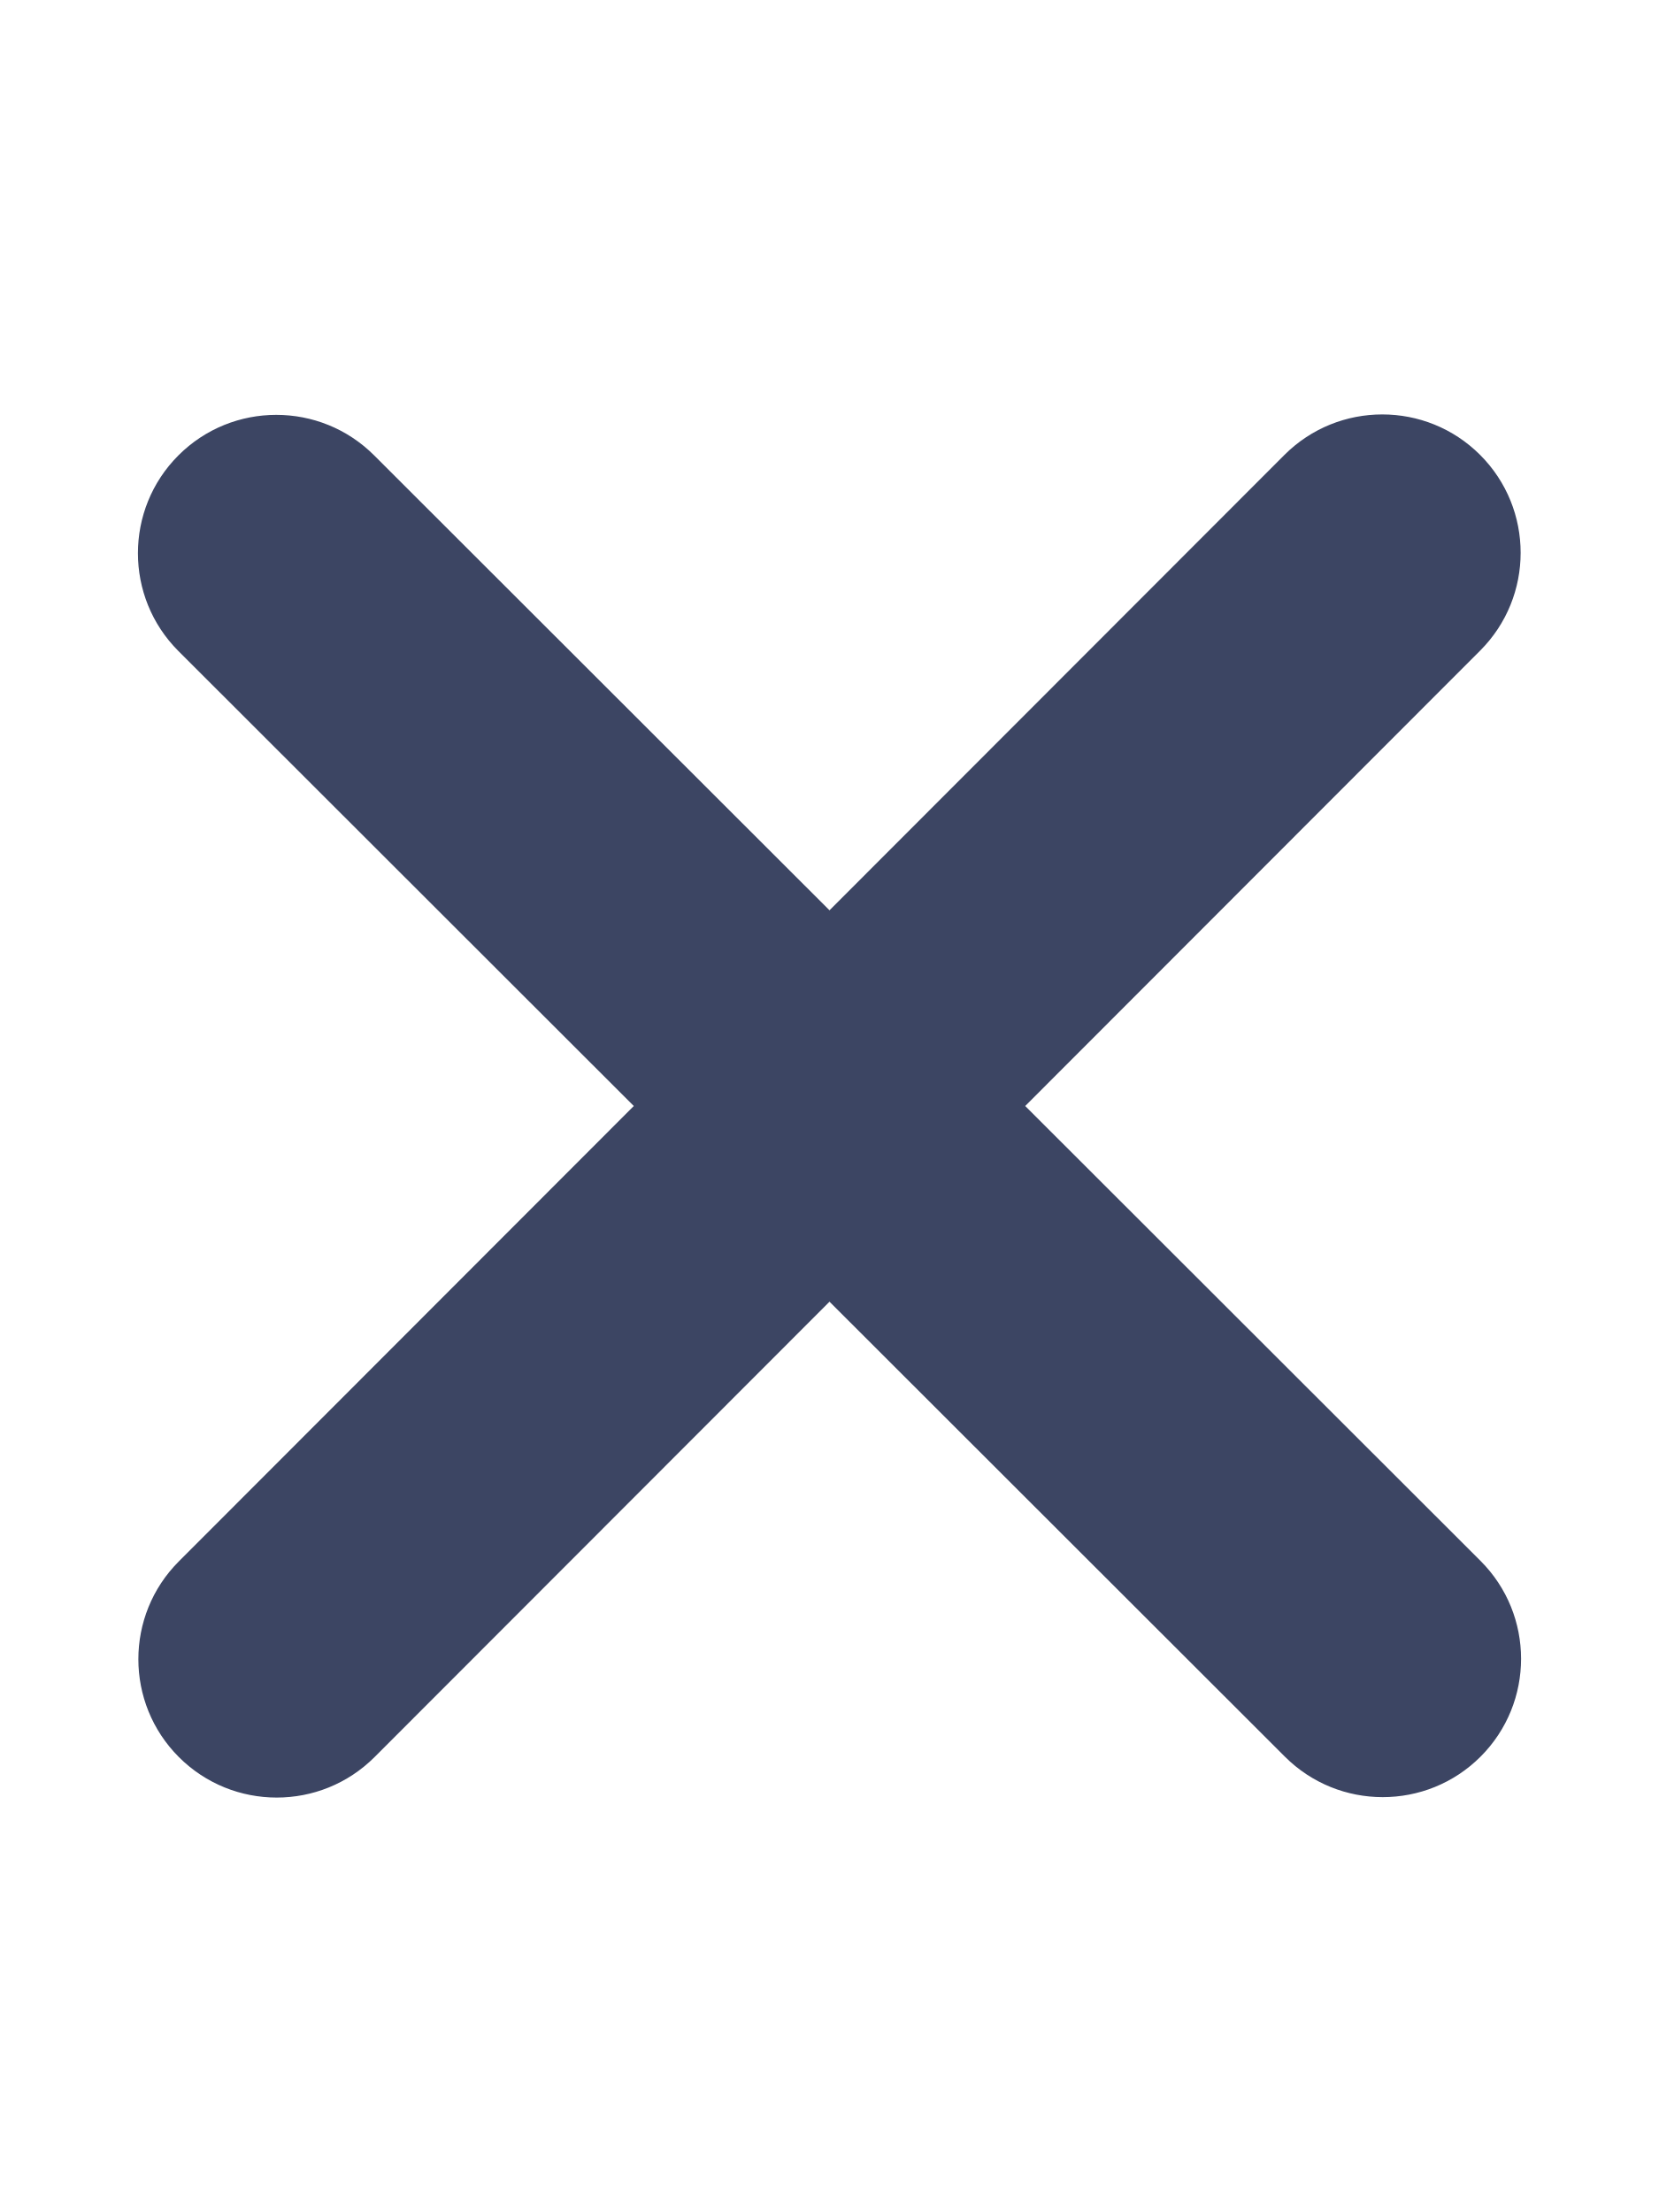
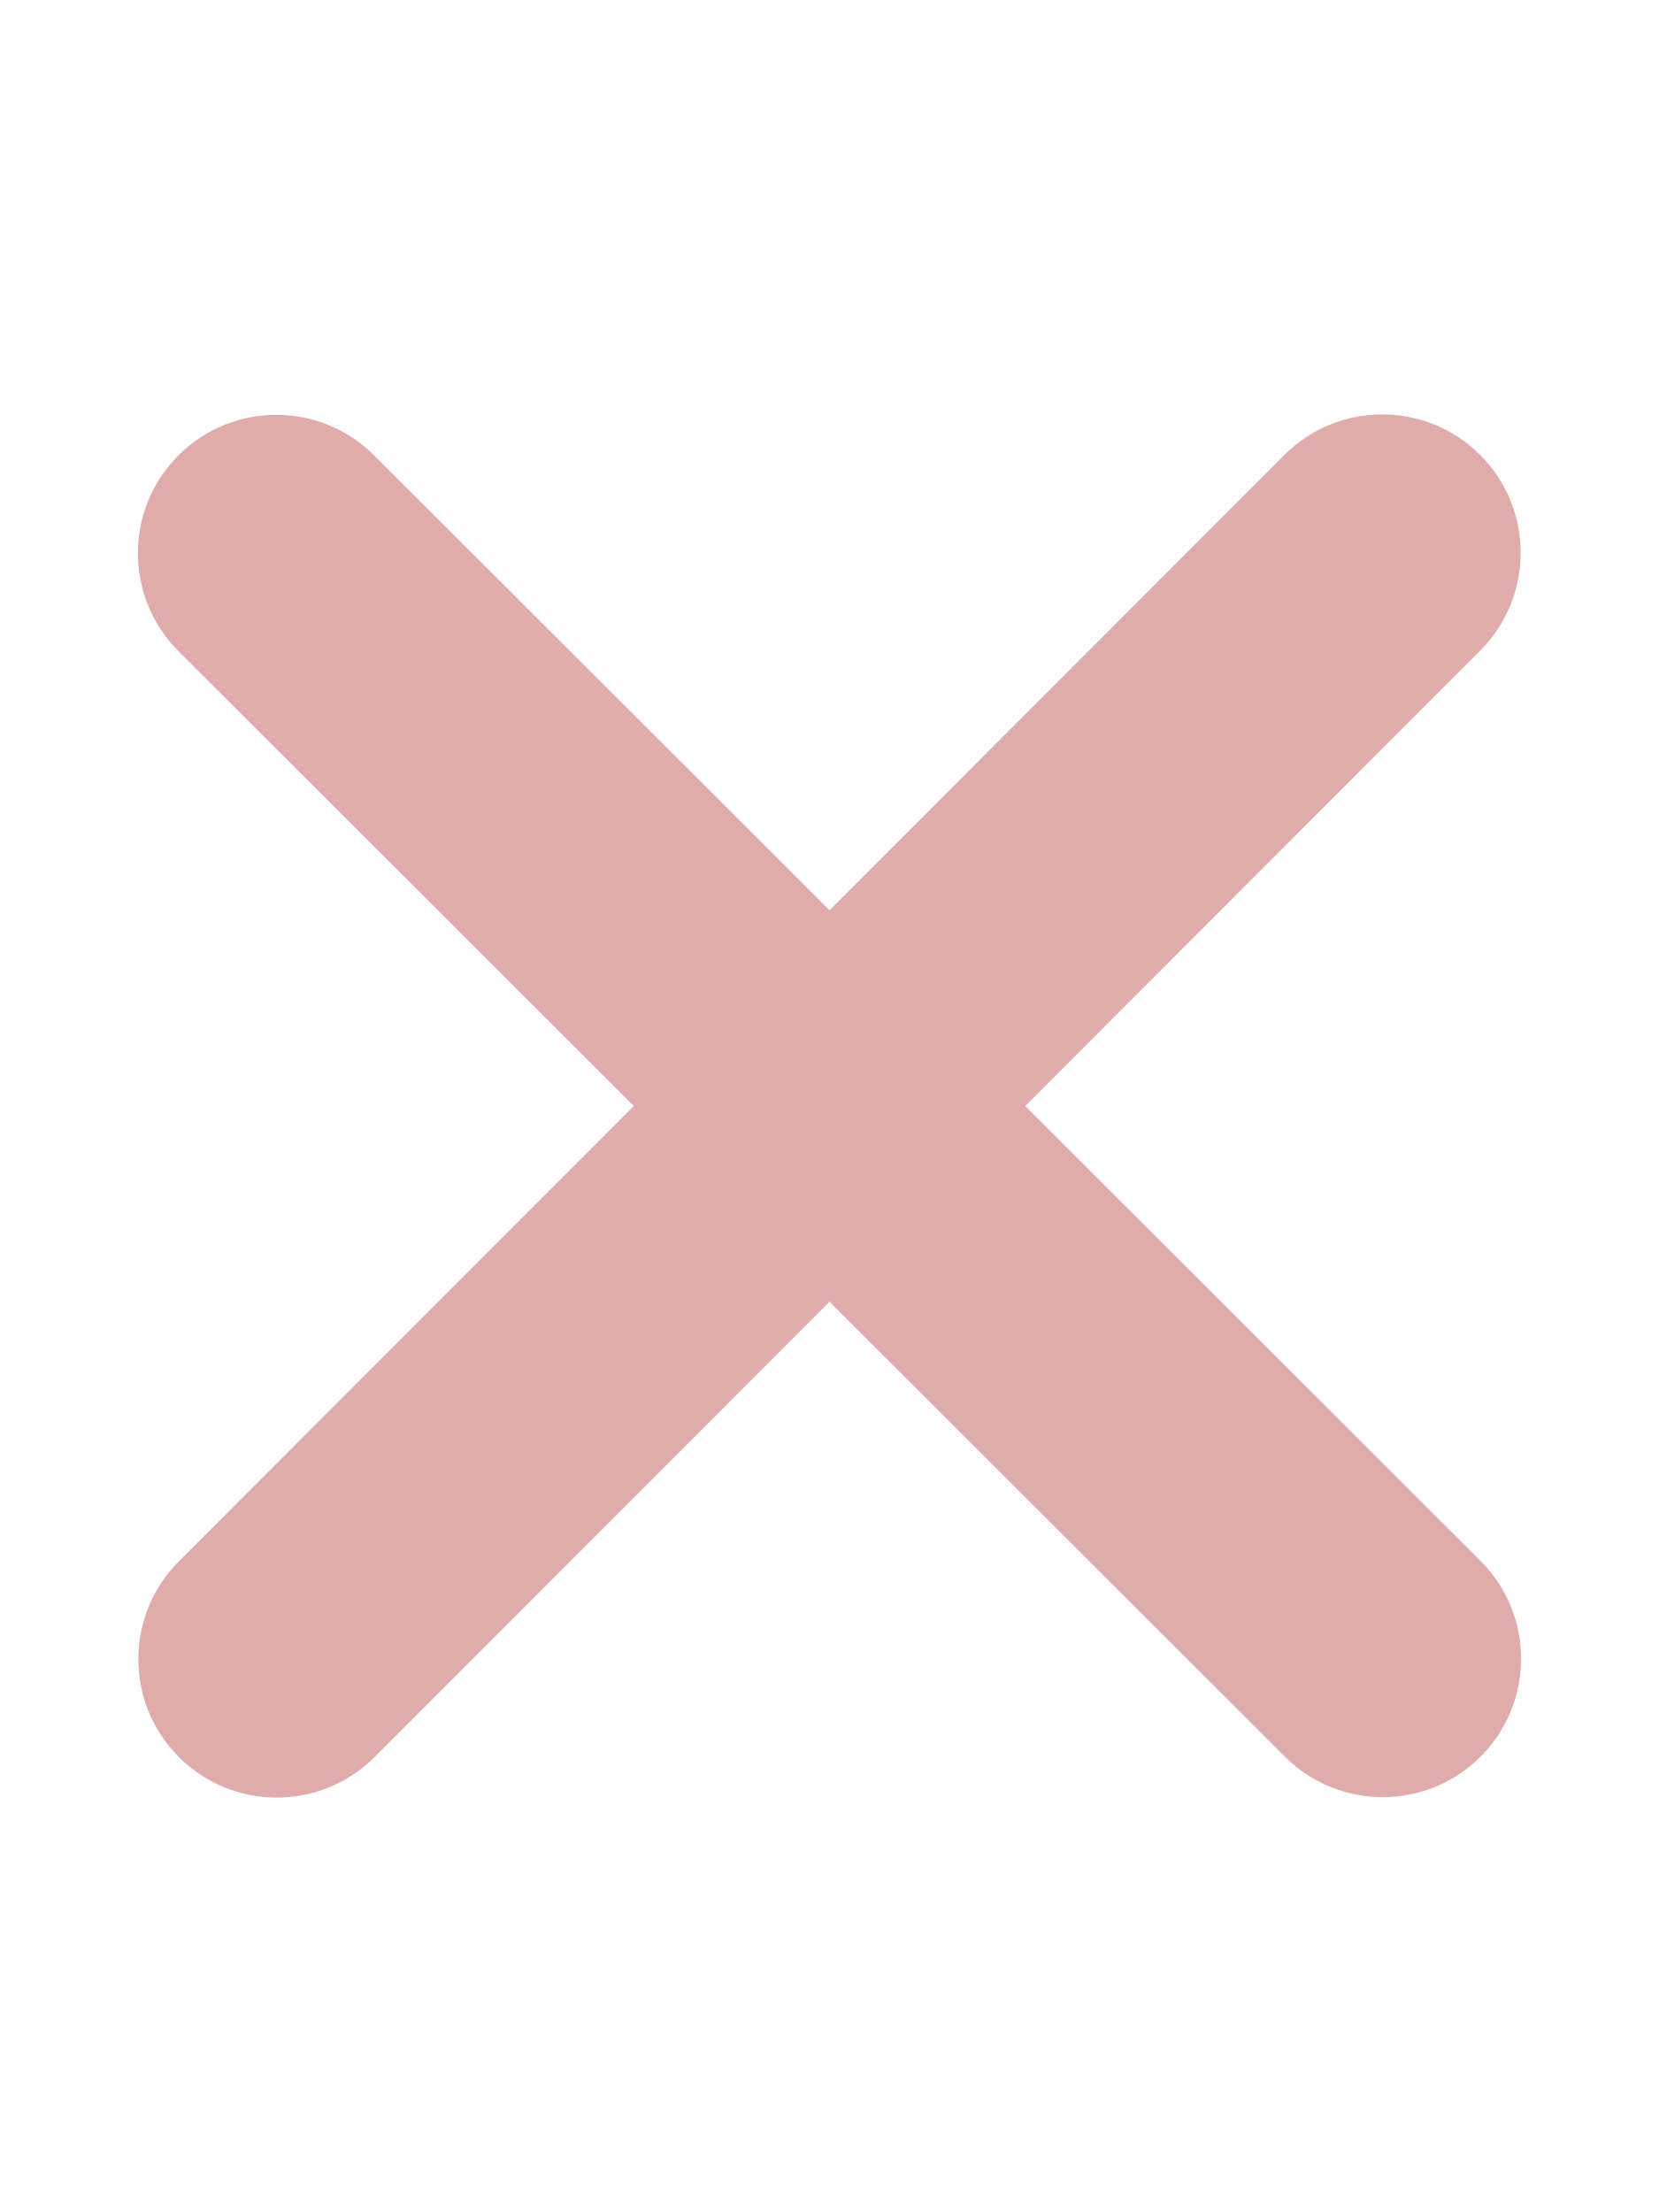
- <svg xmlns="http://www.w3.org/2000/svg" fill="#3C4563" viewBox="0 0 384 512">
+ <svg xmlns="http://www.w3.org/2000/svg" fill="rgba(175, 47, 47, .4)" viewBox="0 0 384 512">
  <path d="M342.6 150.6c12.5-12.5 12.5-32.8 0-45.3s-32.8-12.5-45.3 0L192 210.7 86.6 105.4c-12.5-12.5-32.8-12.5-45.3 0s-12.5 32.8 0 45.3L146.7 256 41.4 361.4c-12.5 12.5-12.5 32.8 0 45.3s32.8 12.5 45.3 0L192 301.3 297.4 406.6c12.5 12.5 32.8 12.5 45.3 0s12.5-32.8 0-45.3L237.3 256 342.6 150.6z" />
</svg>
